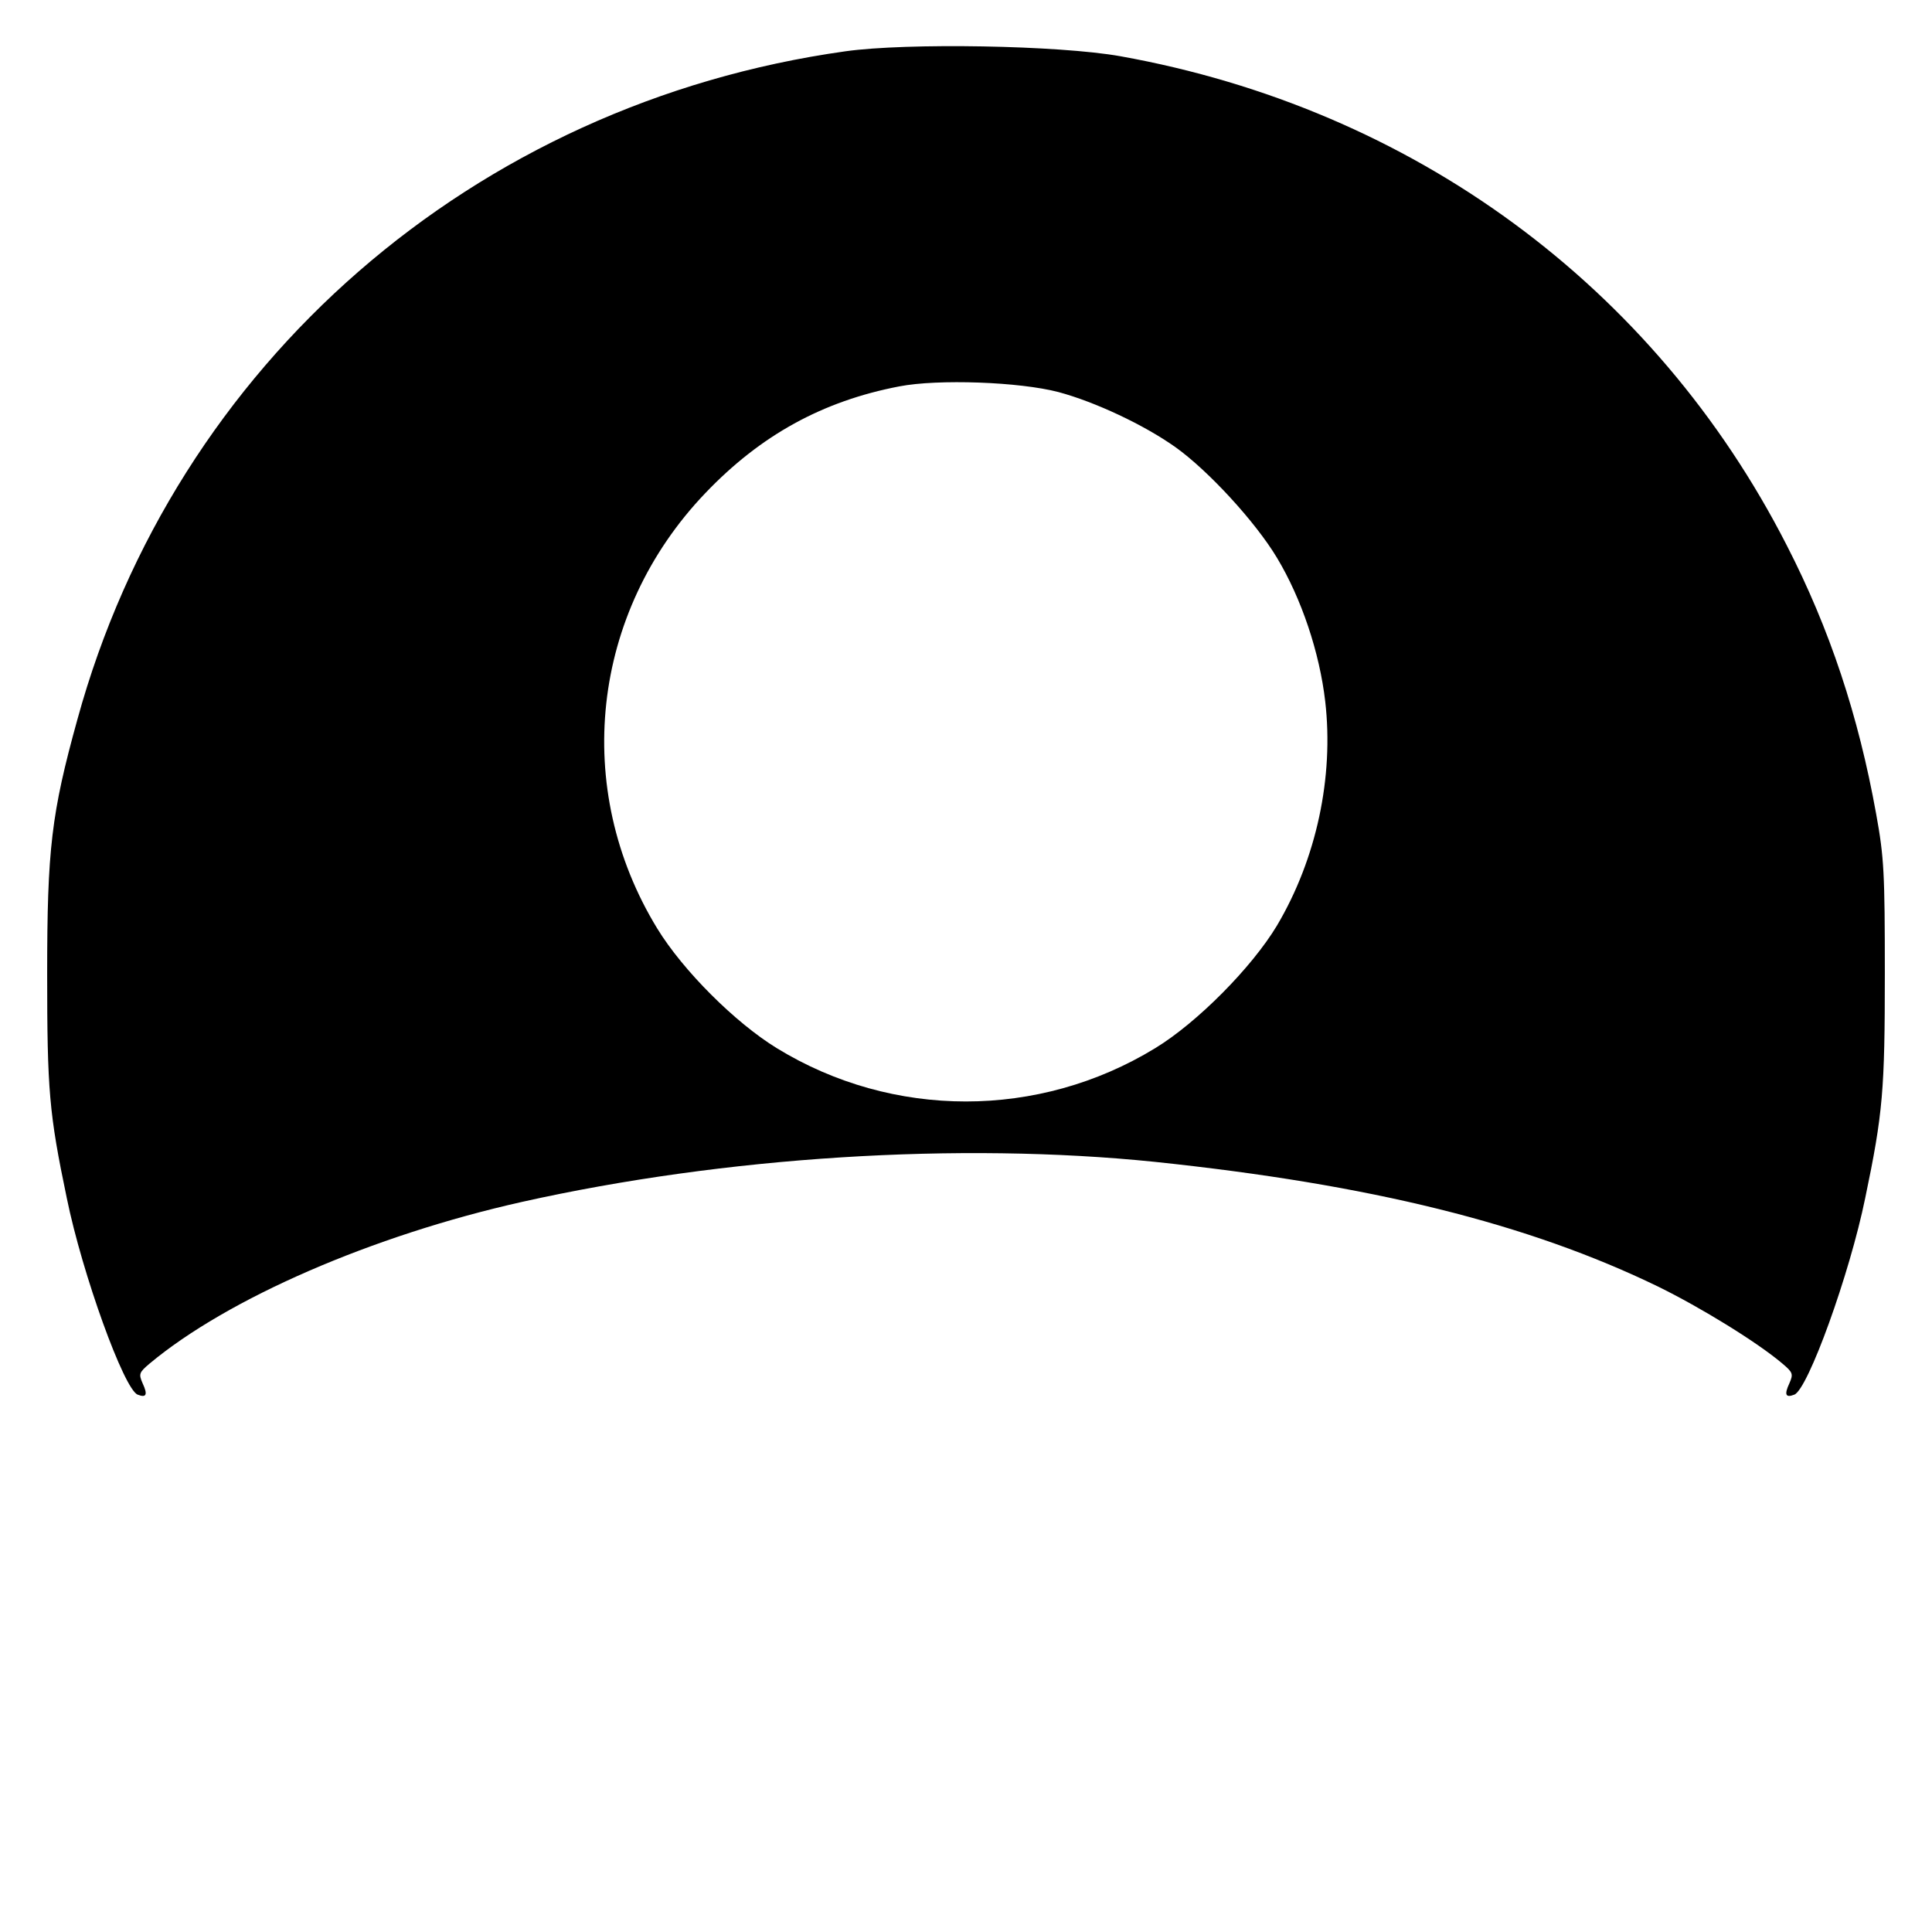
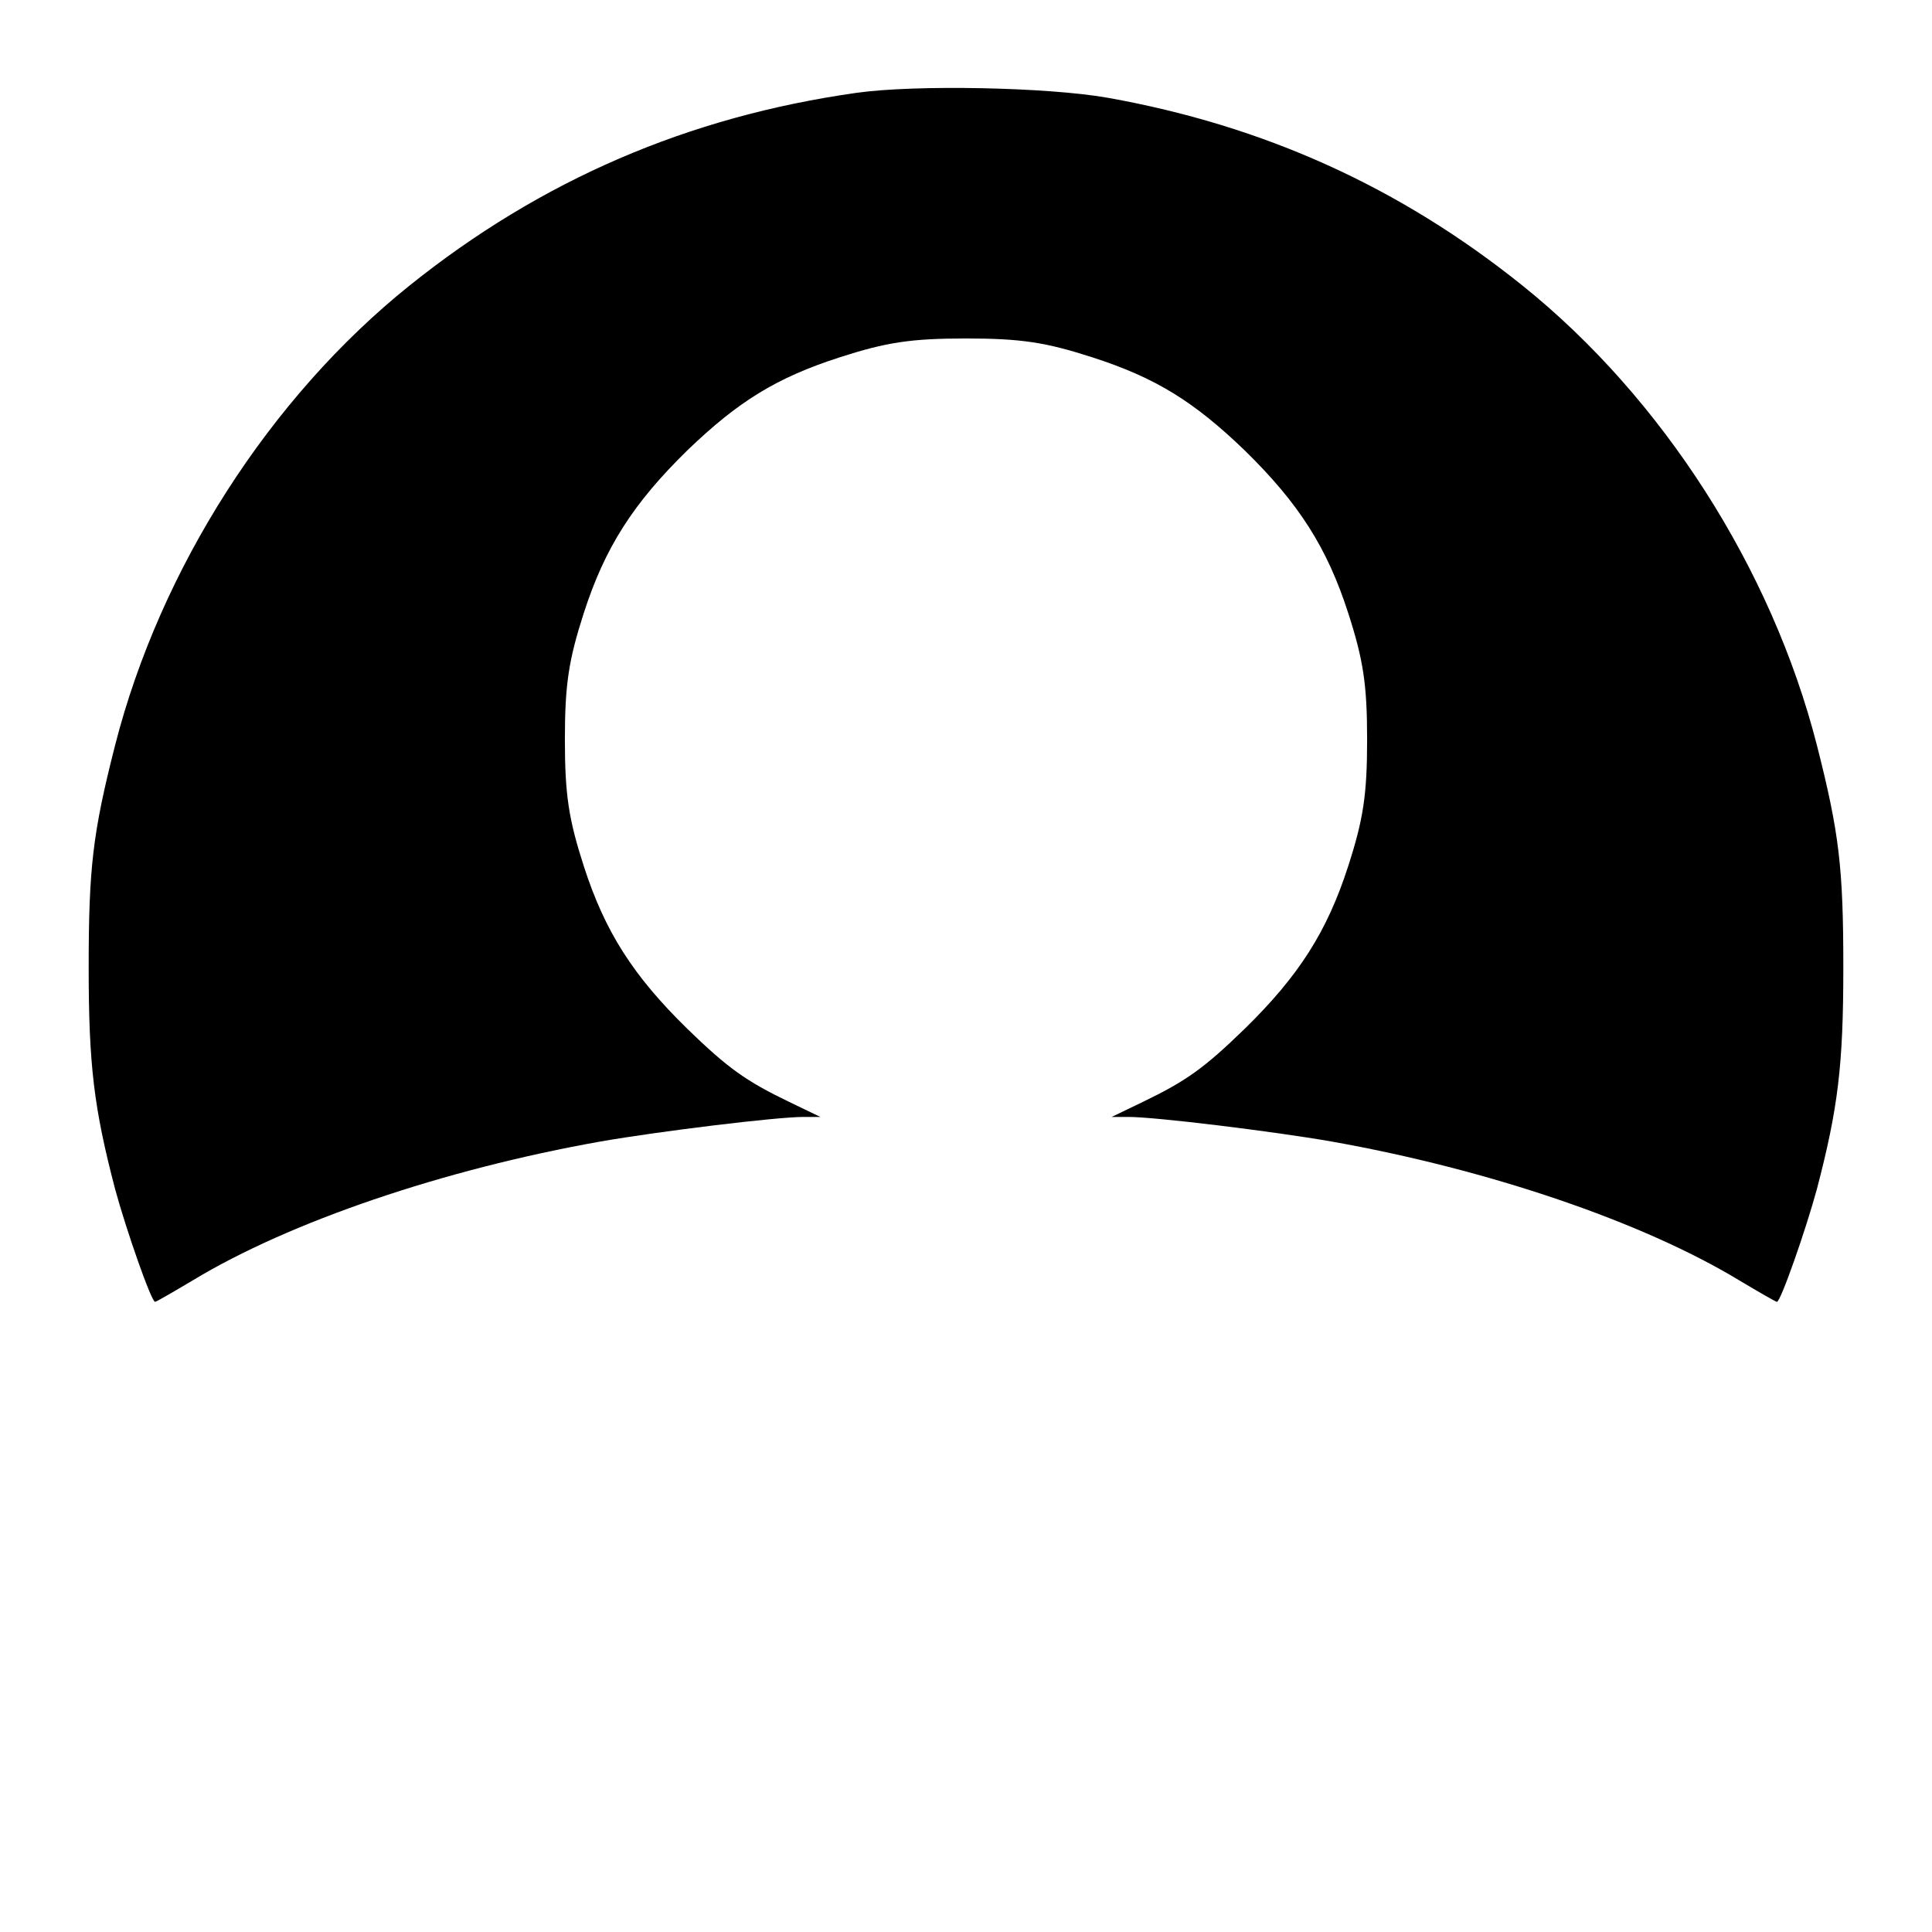
<svg xmlns="http://www.w3.org/2000/svg" version="1.0" width="512pt" height="512pt" viewBox="0 0 512 512" preserveAspectRatio="xMidYMid meet">
  <g transform="translate(0,512) scale(0.1,-0.1)" fill="#000000" stroke="none">
-     <path d="M2240 4984 c-984 -138 -1776 -827 -2035 -1771 -69 -249 -80 -344 -80 -673 0 -309 5 -370 52 -595 41 -201 152 -508 188 -521 23 -9 27 0 13 30 -11 25 -9 29 18 52 207 173 591 340 988 429 538 120 1158 159 1676 106 572 -60 989 -163 1335 -331 112 -55 262 -147 329 -204 27 -23 29 -27 18 -52 -14 -30 -10 -39 13 -30 36 13 147 320 188 521 47 225 52 286 52 595 0 265 -2 308 -23 423 -47 261 -123 490 -237 712 -351 687 -991 1157 -1766 1296 -163 29 -566 36 -729 13z m565 -903 c97 -26 227 -87 310 -146 87 -62 212 -198 269 -293 65 -108 113 -251 128 -381 23 -200 -23 -417 -128 -594 -66 -110 -211 -257 -323 -325 -308 -188 -695 -188 -1002 0 -111 68 -249 206 -317 317 -227 371 -176 837 127 1154 147 154 311 244 514 283 103 20 319 12 422 -15z" />
+     <path d="M2270 4874 c-446 -63 -836 -231 -1185 -511 -370 -297 -660 -749 -780 -1218 -59 -232 -70 -323 -70 -590 0 -258 14 -372 70 -586 29 -107 96 -299 106 -299 3 0 48 26 100 57 256 155 664 294 1081 368 155 27 466 65 537 65 l45 0 -83 40 c-114 55 -162 89 -270 194 -143 140 -218 257 -274 431 -40 124 -50 189 -50 335 0 146 10 211 50 335 56 174 131 291 274 431 136 131 237 193 404 247 124 40 189 50 335 50 146 0 211 -10 335 -50 167 -54 268 -116 404 -247 143 -140 218 -257 274 -431 40 -124 50 -189 50 -335 0 -146 -10 -211 -50 -335 -56 -174 -131 -291 -274 -431 -108 -105 -156 -139 -270 -194 l-83 -40 45 0 c71 0 382 -38 537 -65 417 -74 825 -213 1081 -368 52 -31 97 -57 100 -57 10 0 77 192 106 299 56 214 70 328 70 586 0 267 -11 358 -70 590 -120 469 -410 921 -780 1218 -325 261 -685 424 -1100 498 -159 28 -509 35 -665 13z" />
  </g>
</svg>
